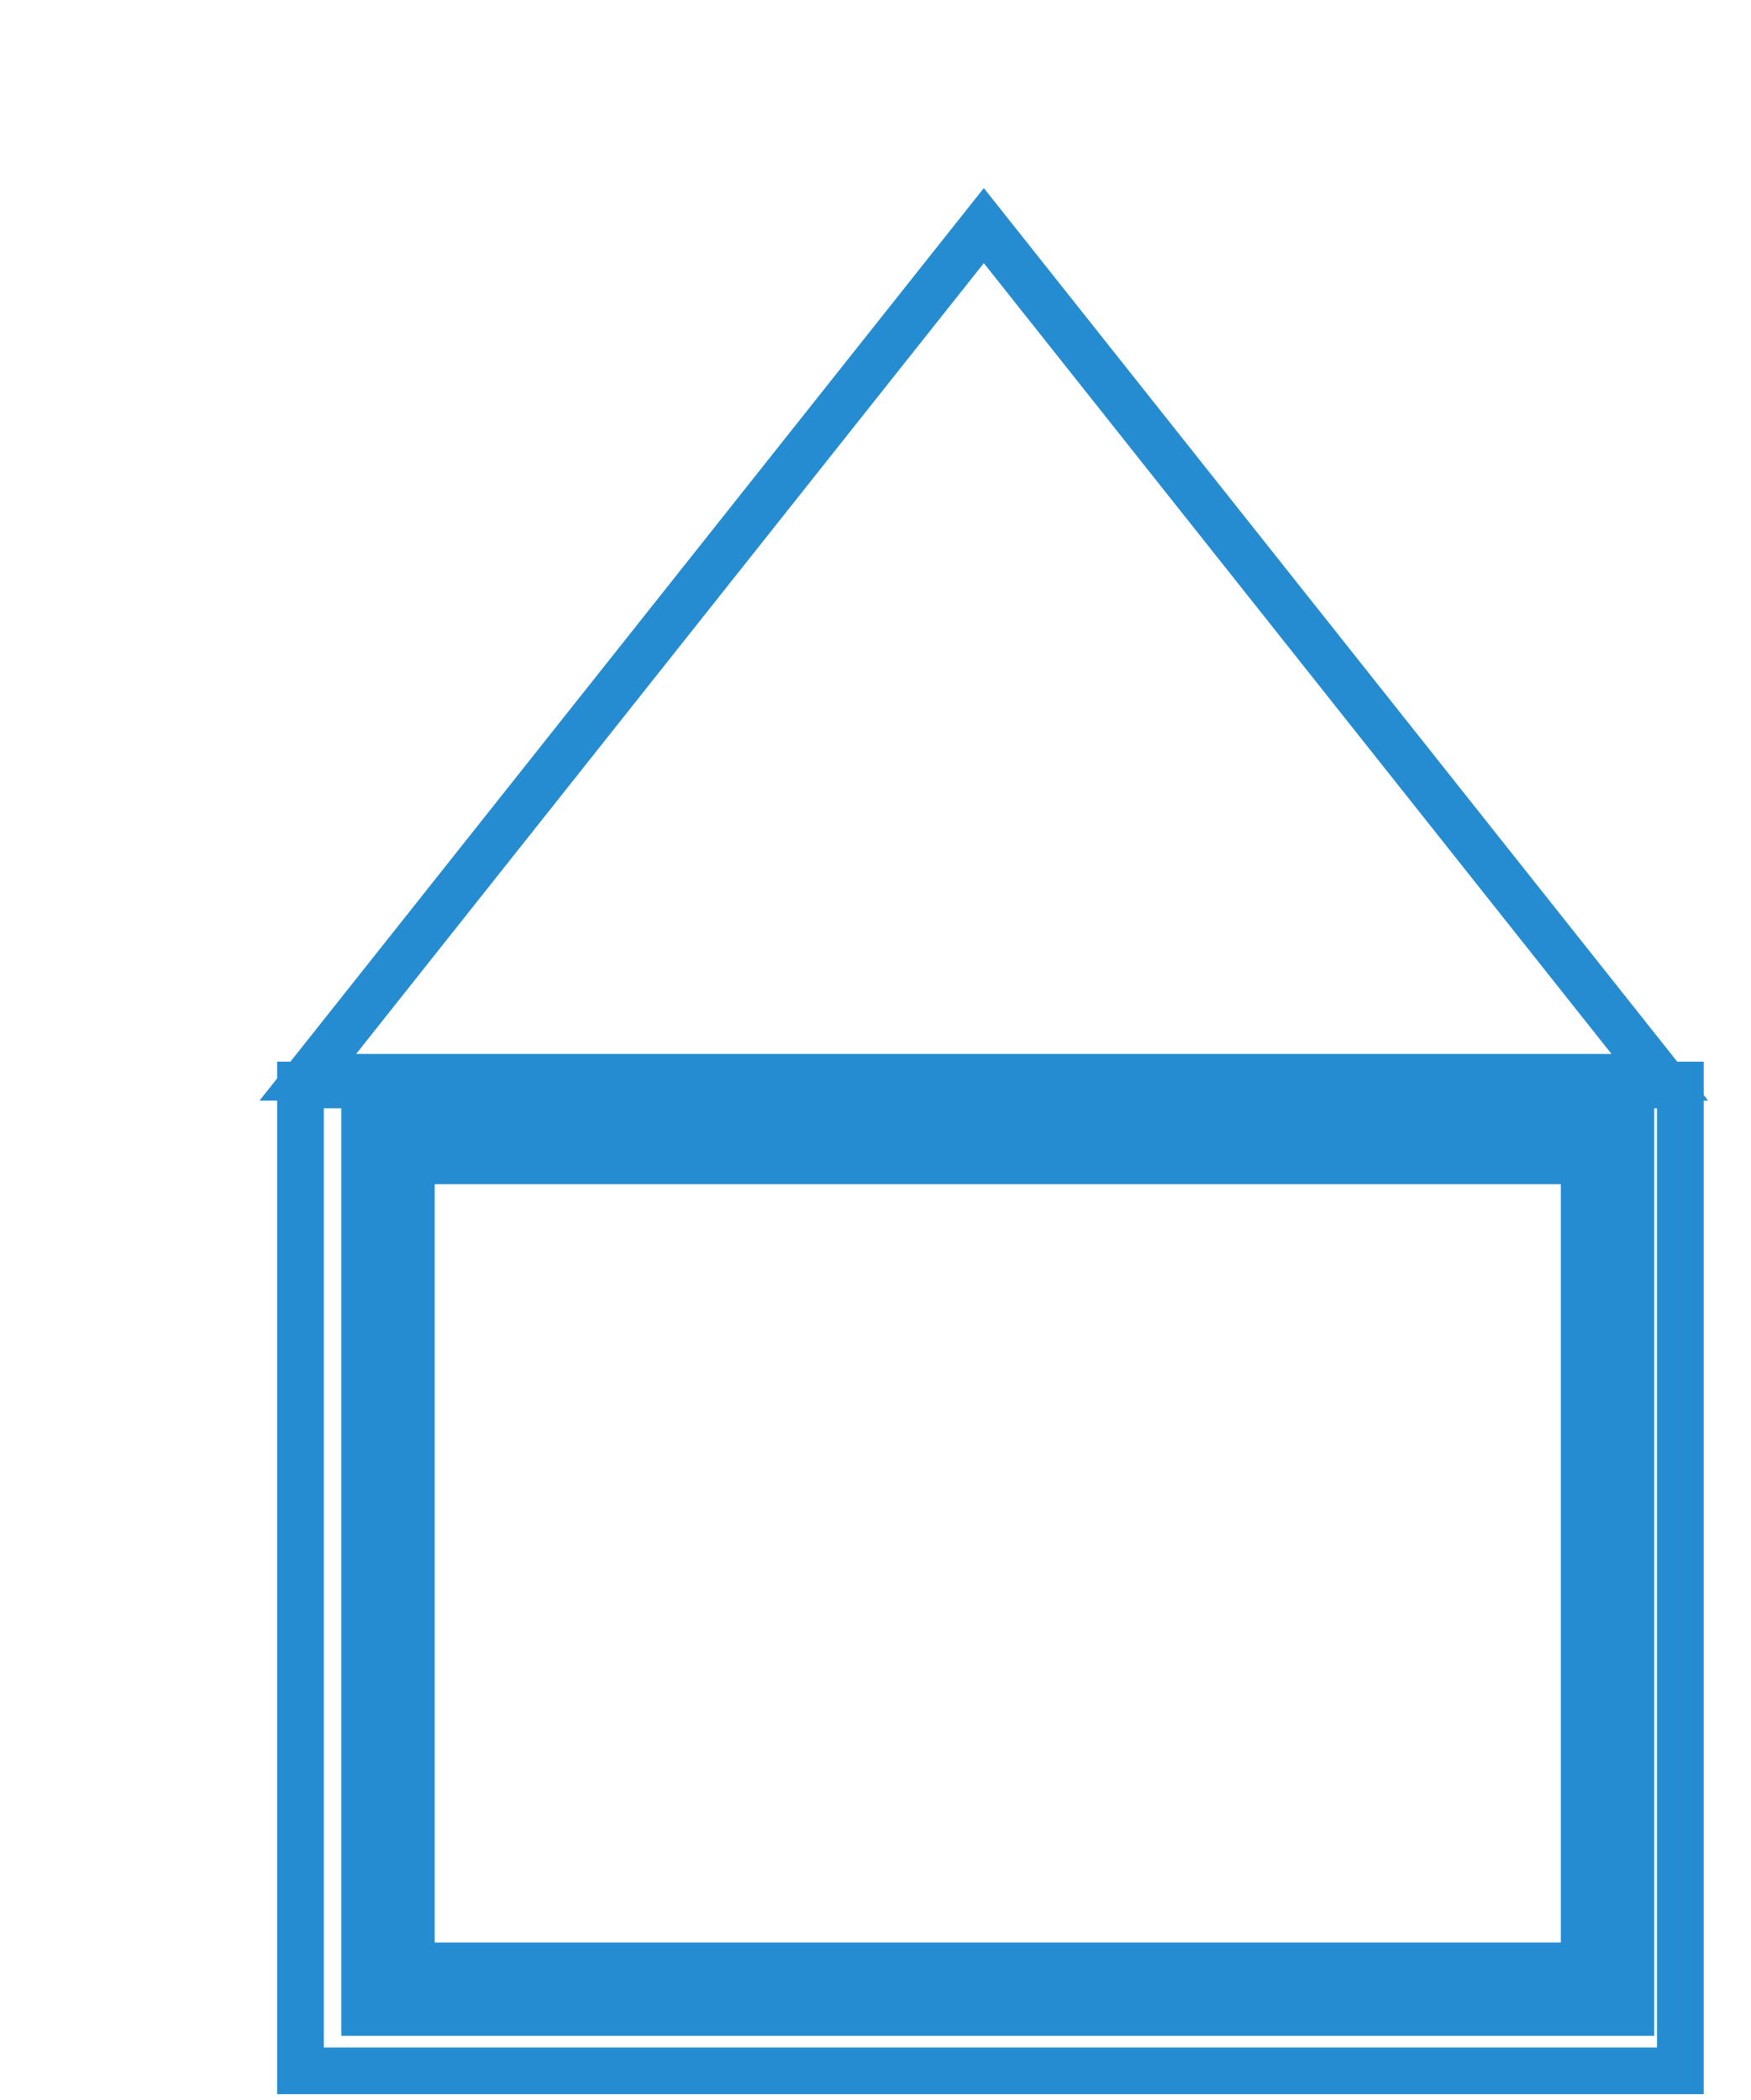
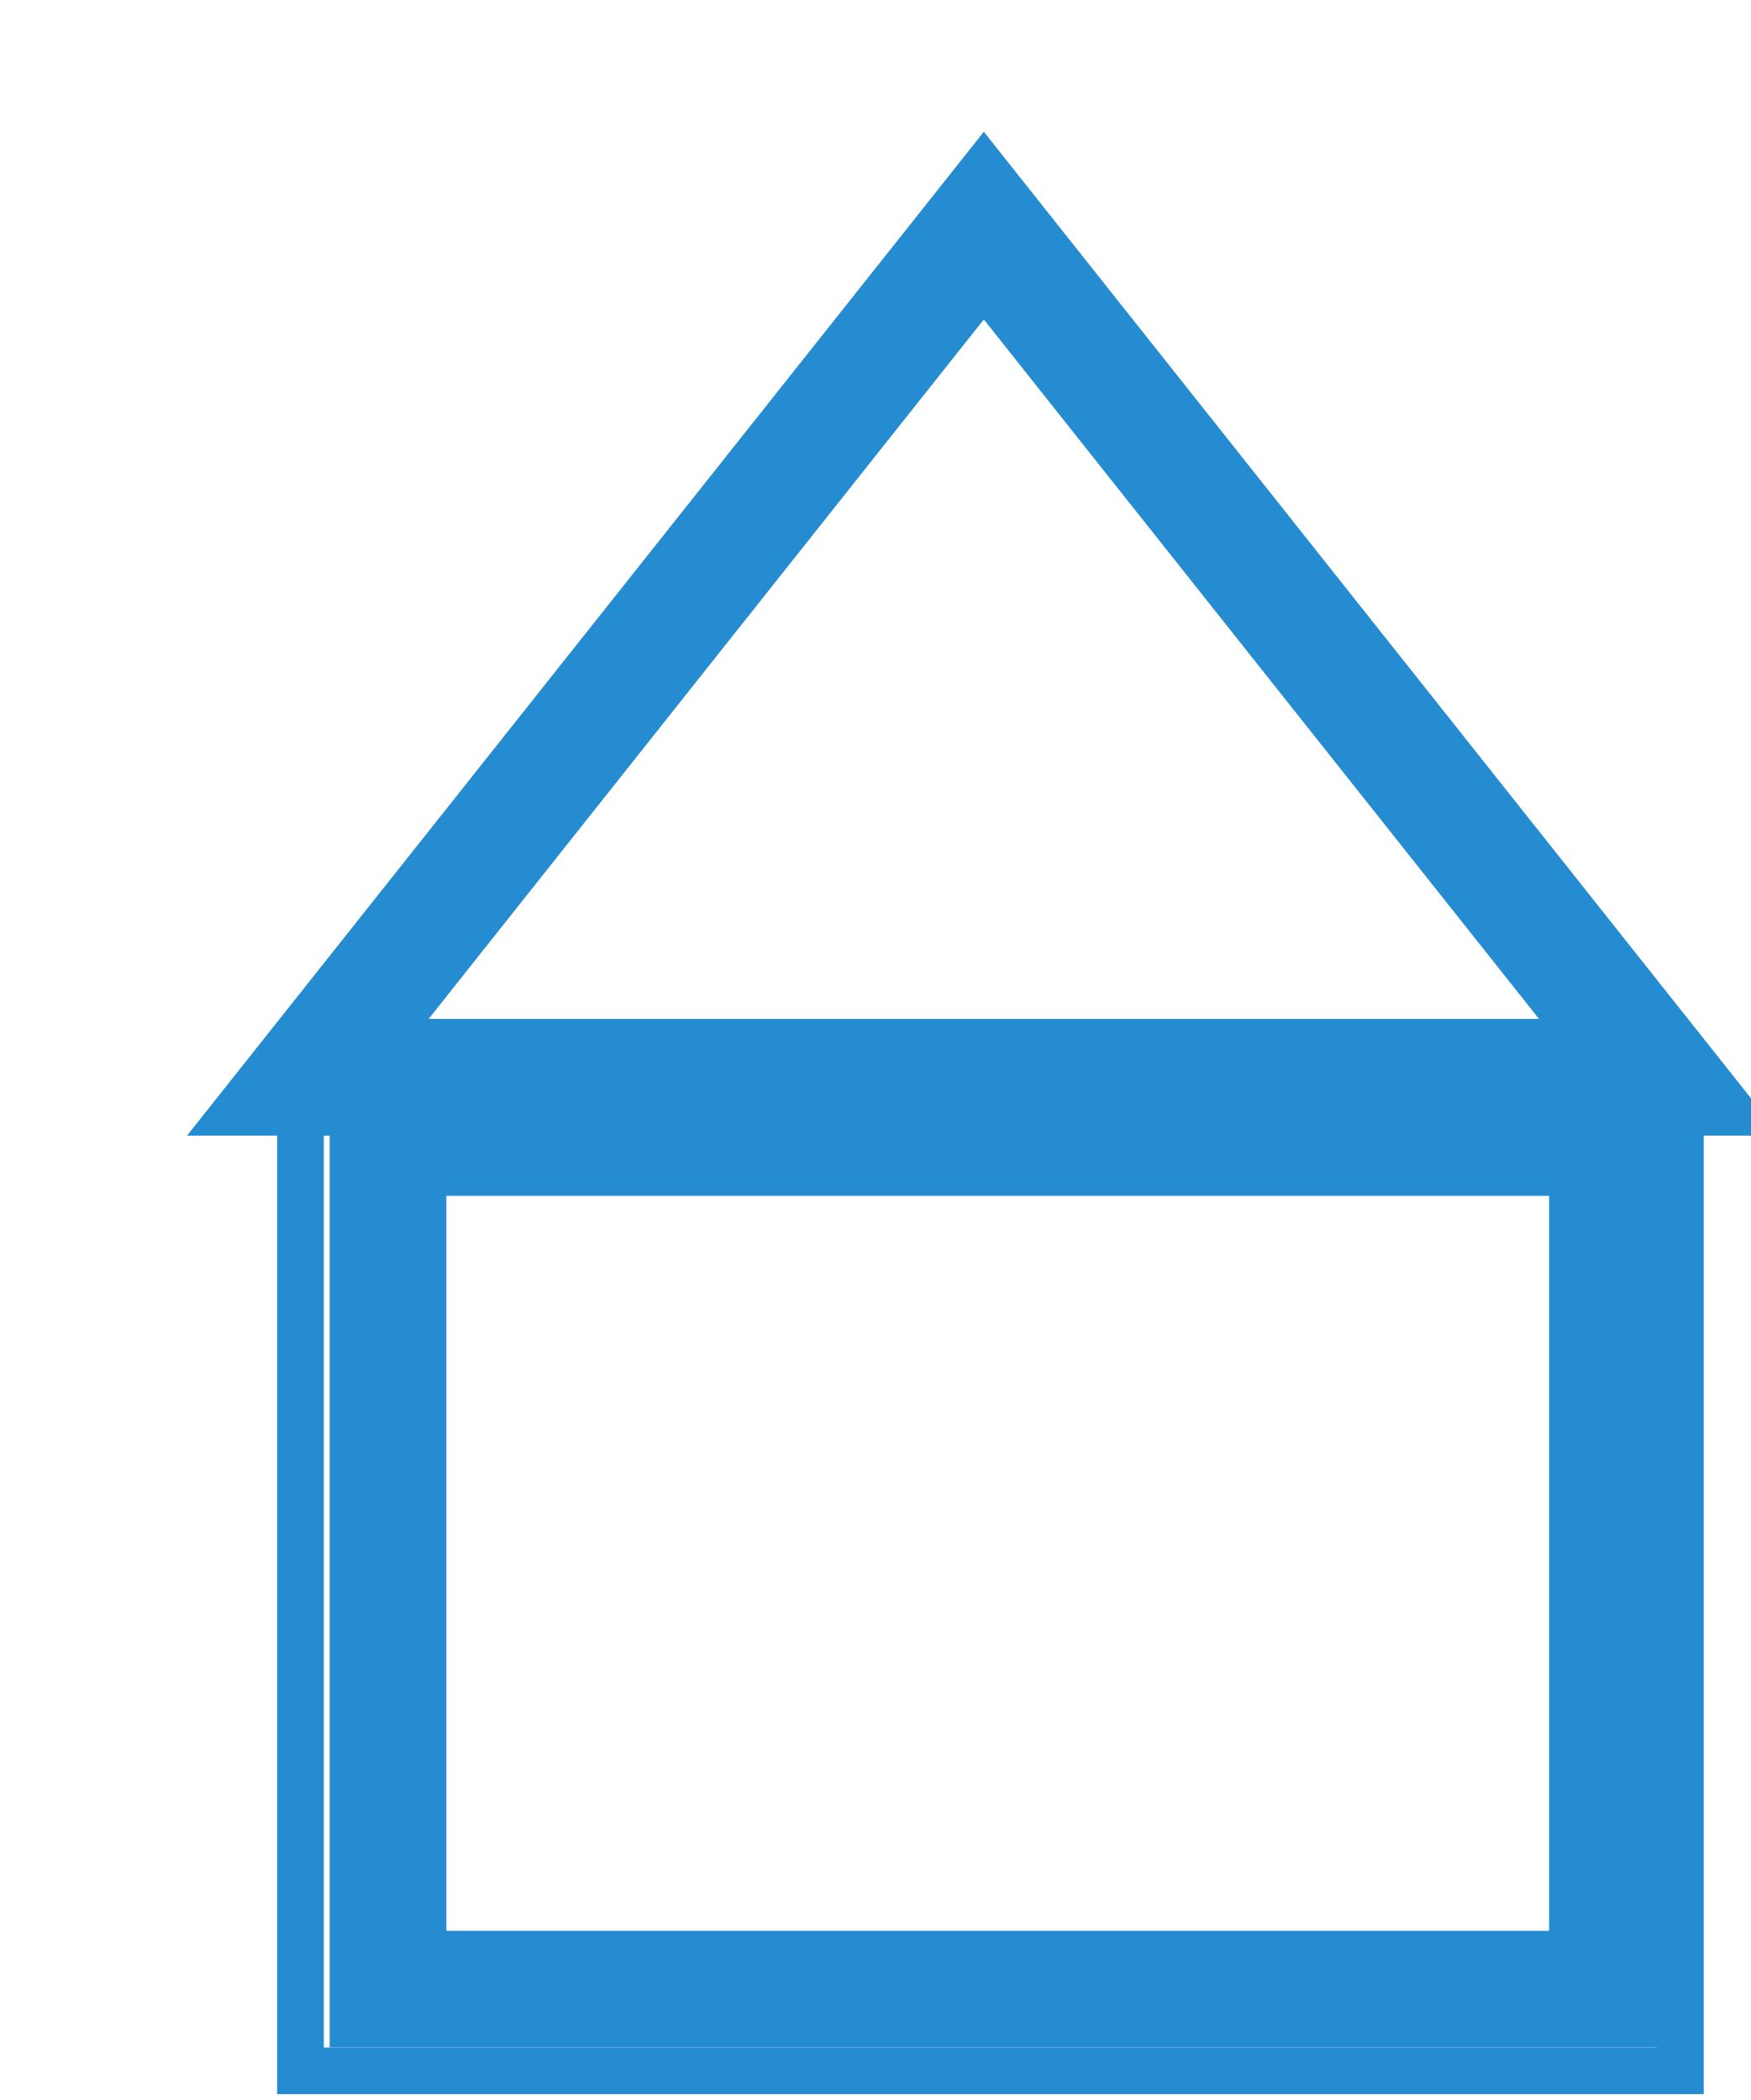
<svg xmlns="http://www.w3.org/2000/svg" width="75" height="90">
  <g>
    <path stroke-width="2" fill="#258cd1" fill-opacity="0" stroke="#258cd1" stroke-linejoin="null" stroke-linecap="null" d="m12.875,46.5l59.123,0l0,42.25l-59.123,0l0,-42.25z" id="svg_2" />
-     <path stroke-width="2" id="svg_3" d="m13.189,46.169l28.964,-36.5l28.964,36.5l-57.928,0z" fill-opacity="0" stroke-linecap="null" stroke-linejoin="null" stroke="#258cd1" fill="#258cd1" />
-     <rect stroke-width="4" id="svg_4" height="36.5" width="52.25" y="48.75" x="16.625" fill-opacity="0" stroke-linecap="null" stroke-linejoin="null" stroke="#258cd1" fill="#258cd1" />
+     <path stroke-width="5" id="svg_3" d="m13.189,46.169l28.964,-36.5l28.964,36.5l-57.928,0z" fill-opacity="0" stroke-linecap="null" stroke-linejoin="null" stroke="#258cd1" fill="#258cd1" />
+     <rect stroke-width="5" id="svg_4" height="36.5" width="52.25" y="48.75" x="16.625" fill-opacity="0" stroke-linecap="null" stroke-linejoin="null" stroke="#258cd1" fill="#258cd1" />
  </g>
</svg>
